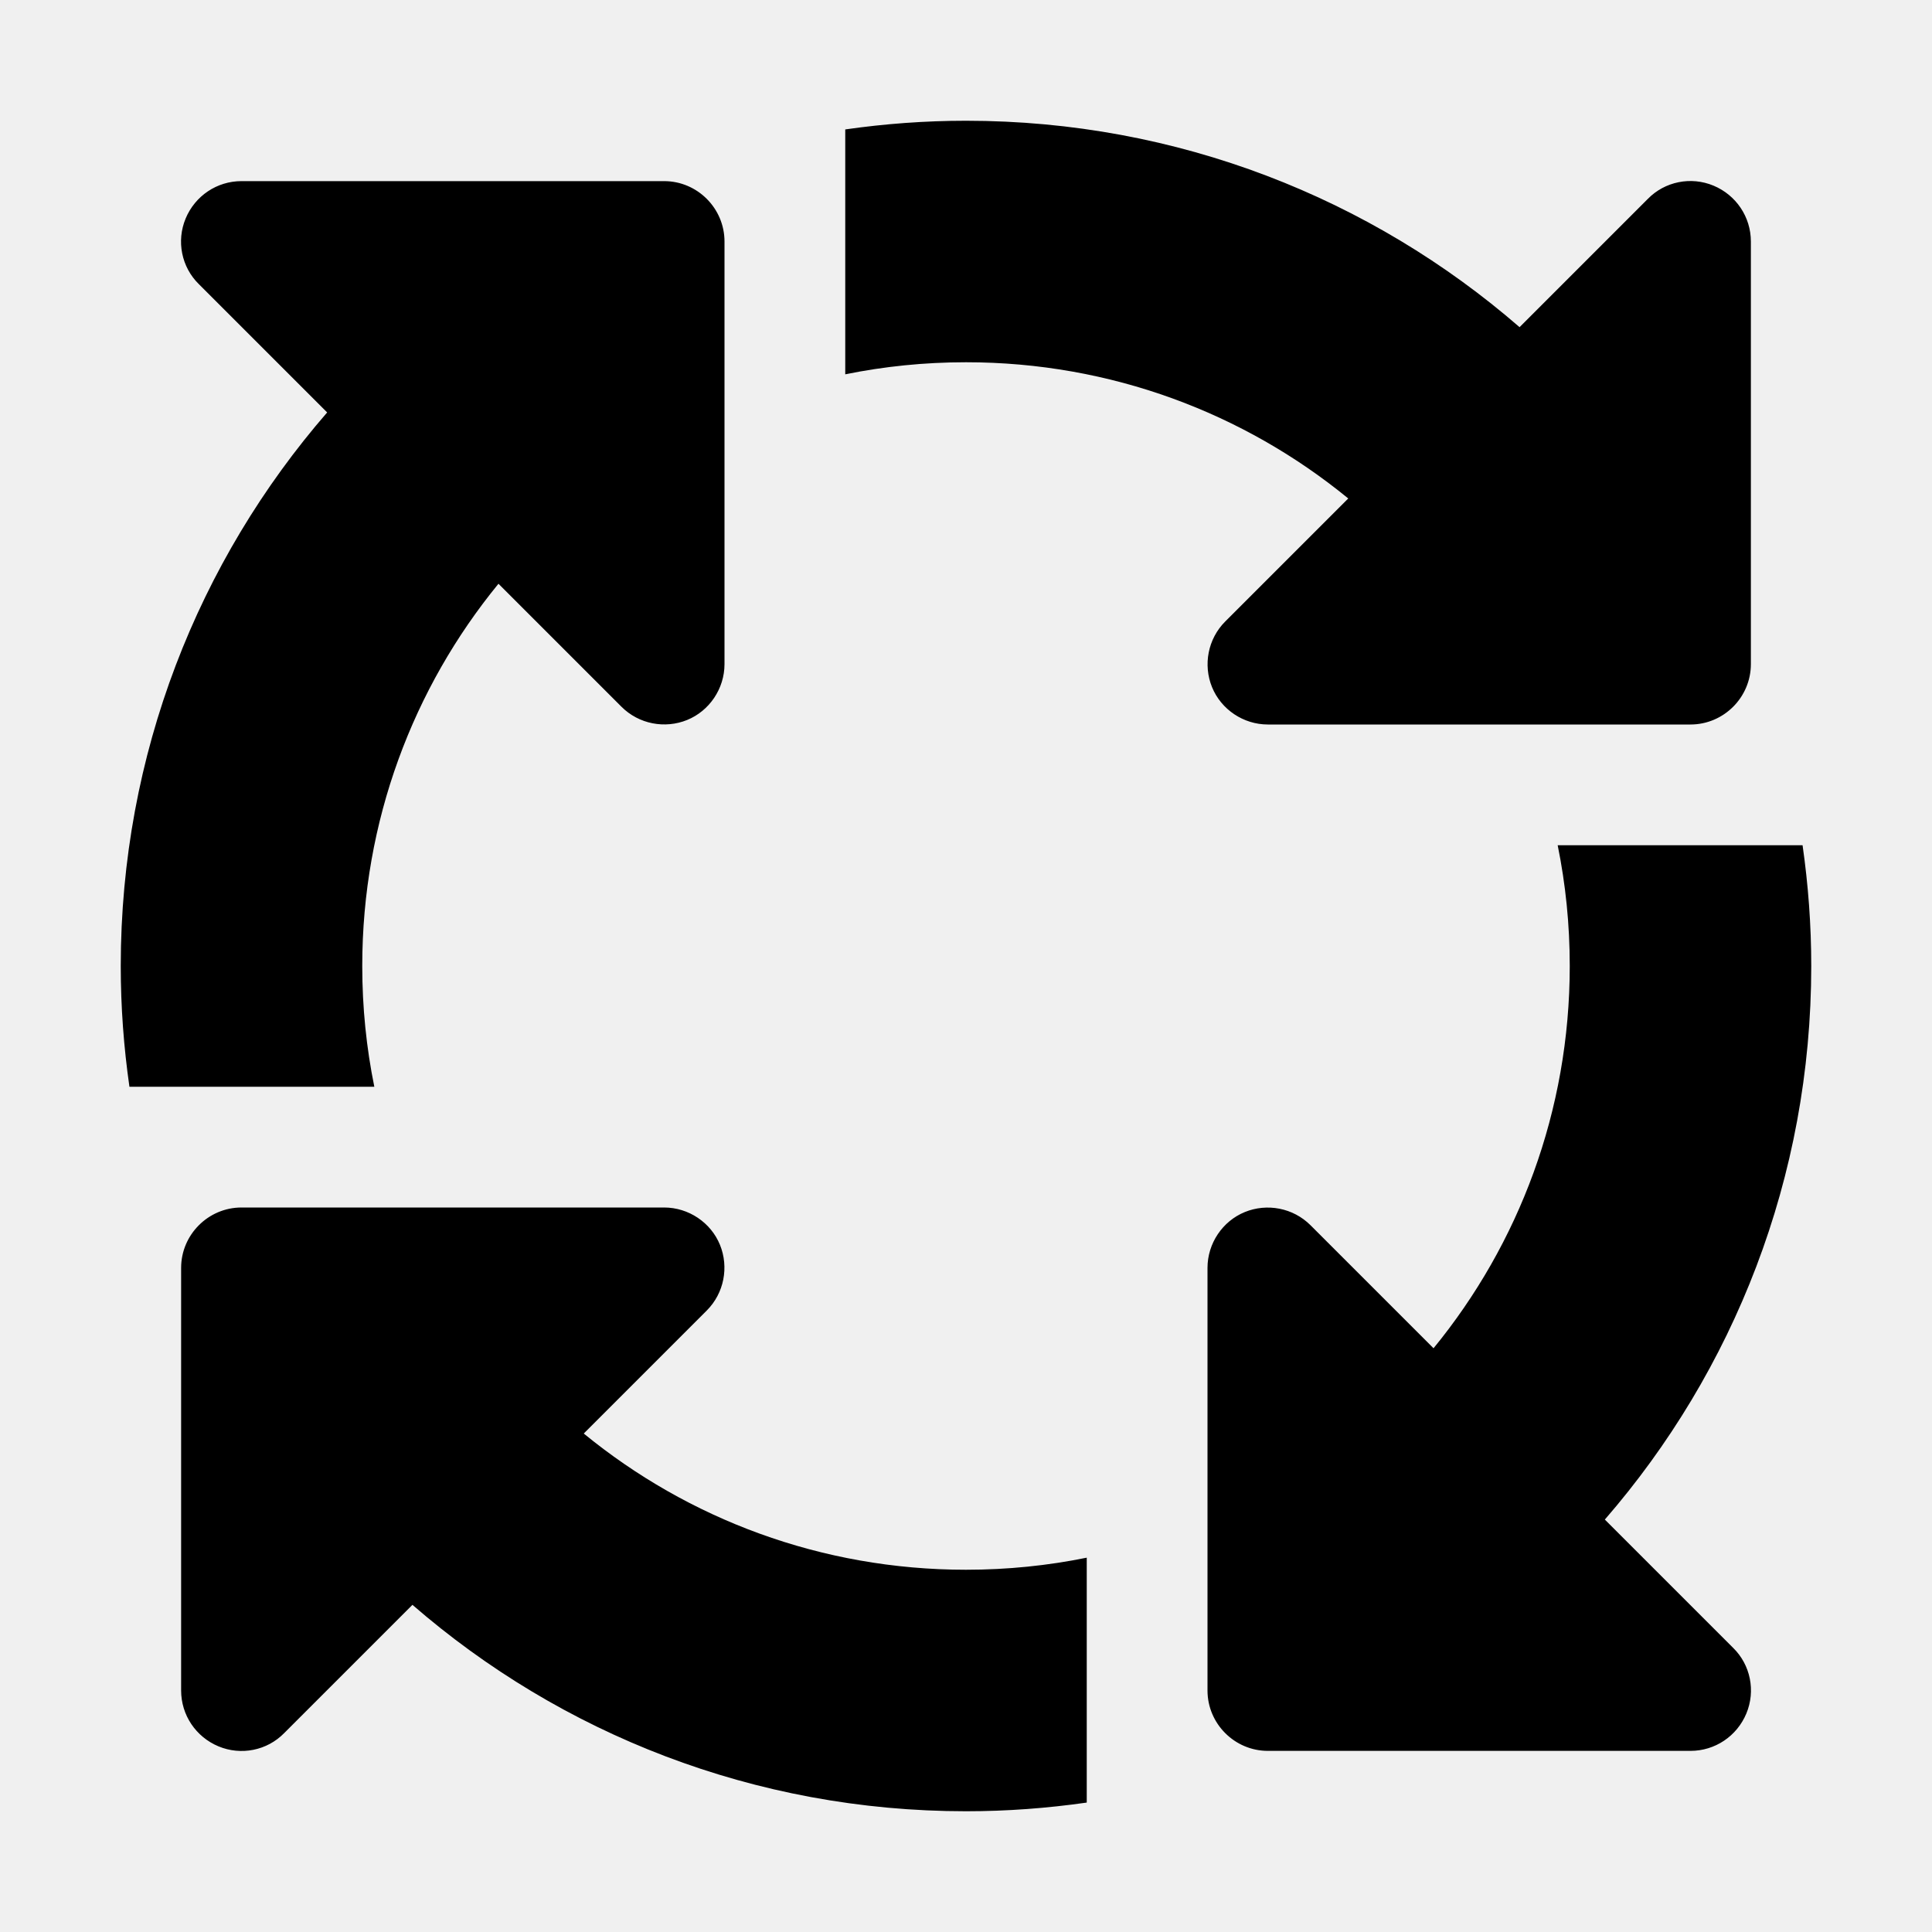
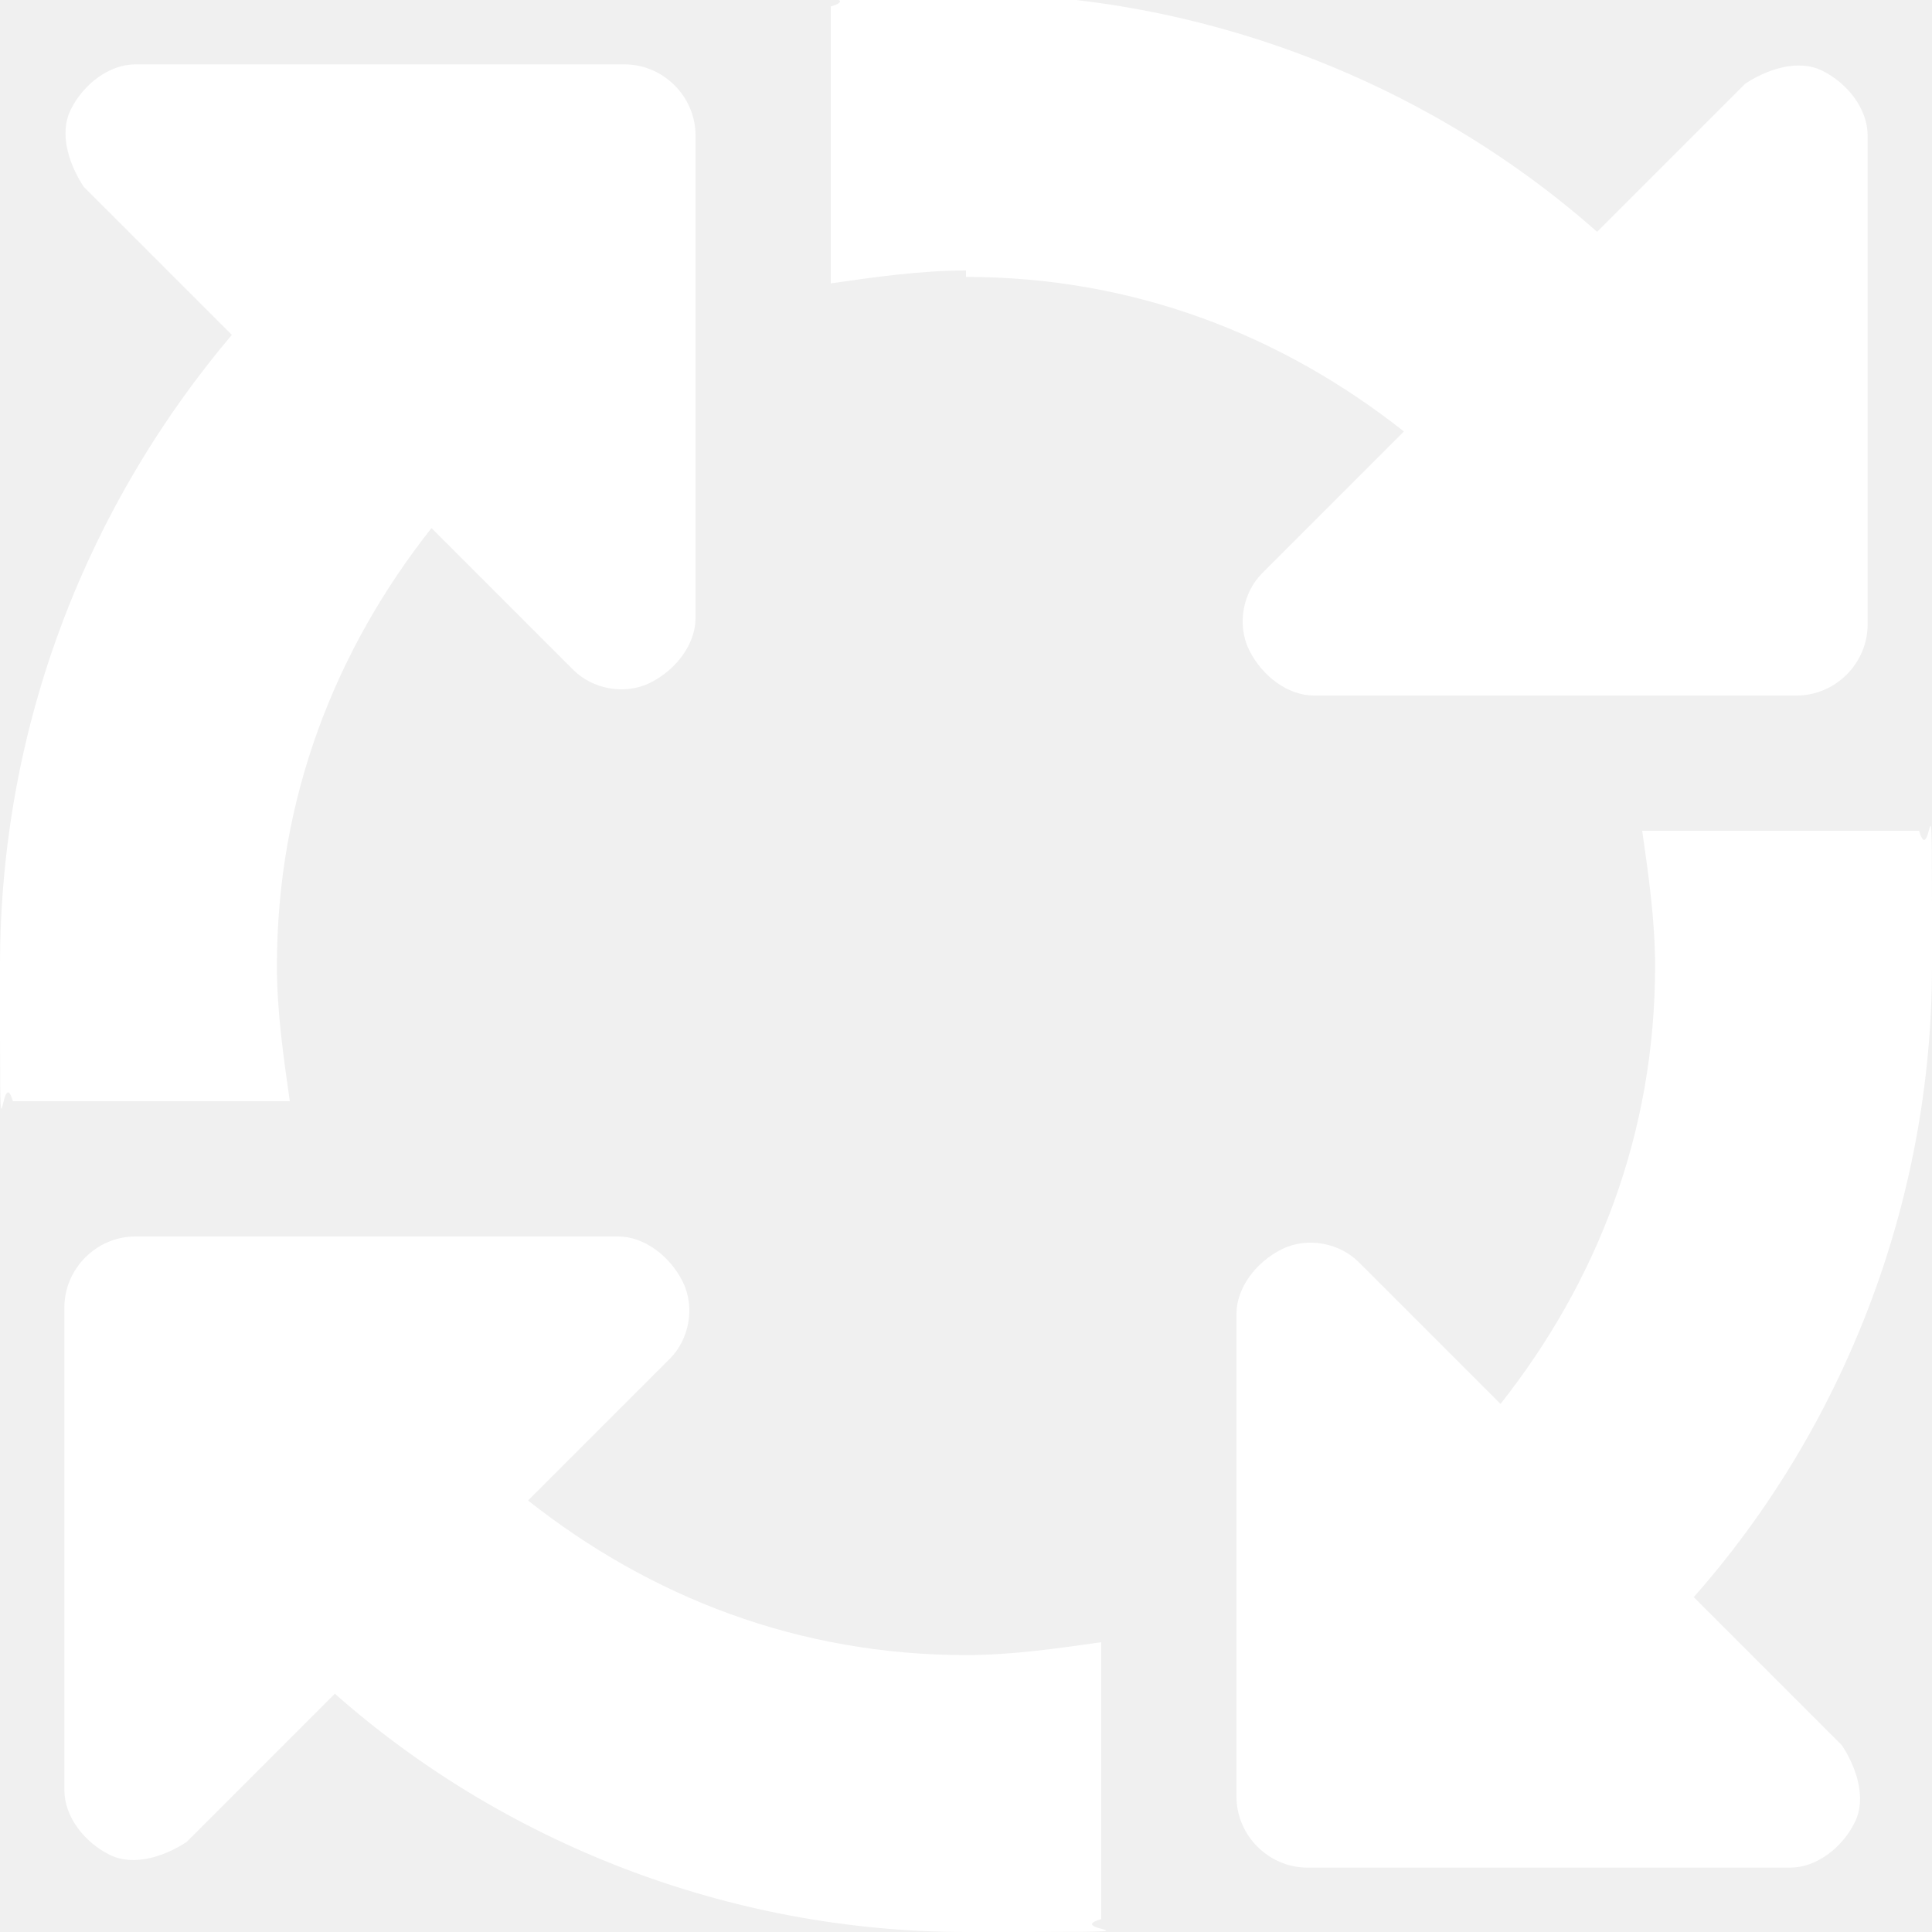
- <svg xmlns="http://www.w3.org/2000/svg" viewBox="0 0 512 512">
-   <path d="M256 96c38.4 0 73.7 13.5 101.3 36.1l-32.6 32.6c-4.6 4.6-5.9 11.5-3.5 17.4s8.3 9.9 14.8 9.9H448c8.8 0 16-7.2 16-16V64c0-6.5-3.9-12.3-9.9-14.8s-12.9-1.1-17.4 3.5l-34 34C363.4 52.6 312.1 32 256 32c-10.9 0-21.5 .8-32 2.3V99.2c10.3-2.1 21-3.2 32-3.2zM132.1 154.7l32.6 32.6c4.6 4.6 11.5 5.9 17.4 3.5s9.9-8.3 9.9-14.8V64c0-8.8-7.2-16-16-16H64c-6.5 0-12.3 3.9-14.8 9.9s-1.1 12.9 3.5 17.4l34 34C52.6 148.6 32 199.9 32 256c0 10.9 .8 21.5 2.3 32H99.2c-2.1-10.3-3.2-21-3.2-32c0-38.4 13.5-73.7 36.1-101.3zM477.7 224H412.8c2.1 10.3 3.2 21 3.2 32c0 38.4-13.5 73.7-36.1 101.3l-32.6-32.6c-4.6-4.6-11.5-5.9-17.4-3.5s-9.9 8.3-9.9 14.8V448c0 8.8 7.2 16 16 16H448c6.5 0 12.3-3.9 14.8-9.9s1.1-12.9-3.5-17.4l-34-34C459.4 363.4 480 312.1 480 256c0-10.9-.8-21.5-2.3-32zM256 416c-38.4 0-73.7-13.5-101.3-36.1l32.6-32.6c4.6-4.6 5.9-11.5 3.5-17.4s-8.3-9.9-14.8-9.9H64c-8.8 0-16 7.2-16 16l0 112c0 6.5 3.9 12.3 9.9 14.8s12.9 1.1 17.4-3.5l34-34C148.6 459.4 199.9 480 256 480c10.9 0 21.5-.8 32-2.3V412.8c-10.3 2.1-21 3.2-32 3.2z" />
+ <svg xmlns="http://www.w3.org/2000/svg" id="Layer_1" version="1.1" viewBox="0 0 30 30">
+   <defs>
+     <style>
+       .st0 {
+         fill: #fff;
+       }
+     </style>
+   </defs>
+   <path class="st0" d="M15,4.3c2.6,0,4.9.9,6.8,2.4l-2.2,2.2c-.3.3-.4.8-.2,1.2s.6.7,1,.7h7.5c.6,0,1.1-.5,1.1-1.1V2.1c0-.4-.3-.8-.7-1s-.9,0-1.2.2l-2.3,2.3c-2.6-2.3-6.1-3.7-9.8-3.7s-1.4,0-2.1.2v4.3c.7-.1,1.4-.2,2.1-.2ZM6.7,8.2l2.2,2.2c.3.3.8.4,1.2.2s.7-.6.7-1V2.1c0-.6-.5-1.1-1.1-1.1H2.1c-.4,0-.8.3-1,.7s0,.9.2,1.2l2.3,2.3C1.4,7.8,0,11.2,0,15s0,1.4.2,2.1h4.3c-.1-.7-.2-1.4-.2-2.1,0-2.6.9-4.9,2.4-6.8ZM29.8,12.9h-4.3c.1.7.2,1.4.2,2.1,0,2.6-.9,4.9-2.4,6.8l-2.2-2.2c-.3-.3-.8-.4-1.2-.2s-.7.6-.7,1v7.5c0,.6.5,1.1,1.1,1.1h7.5c.4,0,.8-.3,1-.7s0-.9-.2-1.2l-2.3-2.3c2.3-2.6,3.7-6.1,3.7-9.8s0-1.4-.2-2.1ZM15,25.7c-2.6,0-4.9-.9-6.8-2.4l2.2-2.2c.3-.3.4-.8.2-1.2s-.6-.7-1-.7H2.1c-.6,0-1.1.5-1.1,1.1v7.5c0,.4.3.8.7,1s.9,0,1.2-.2l2.3-2.3c2.6,2.3,6.1,3.7,9.8,3.7s1.4,0,2.1-.2v-4.3c-.7.1-1.4.2-2.1.2Z" />
</svg>
